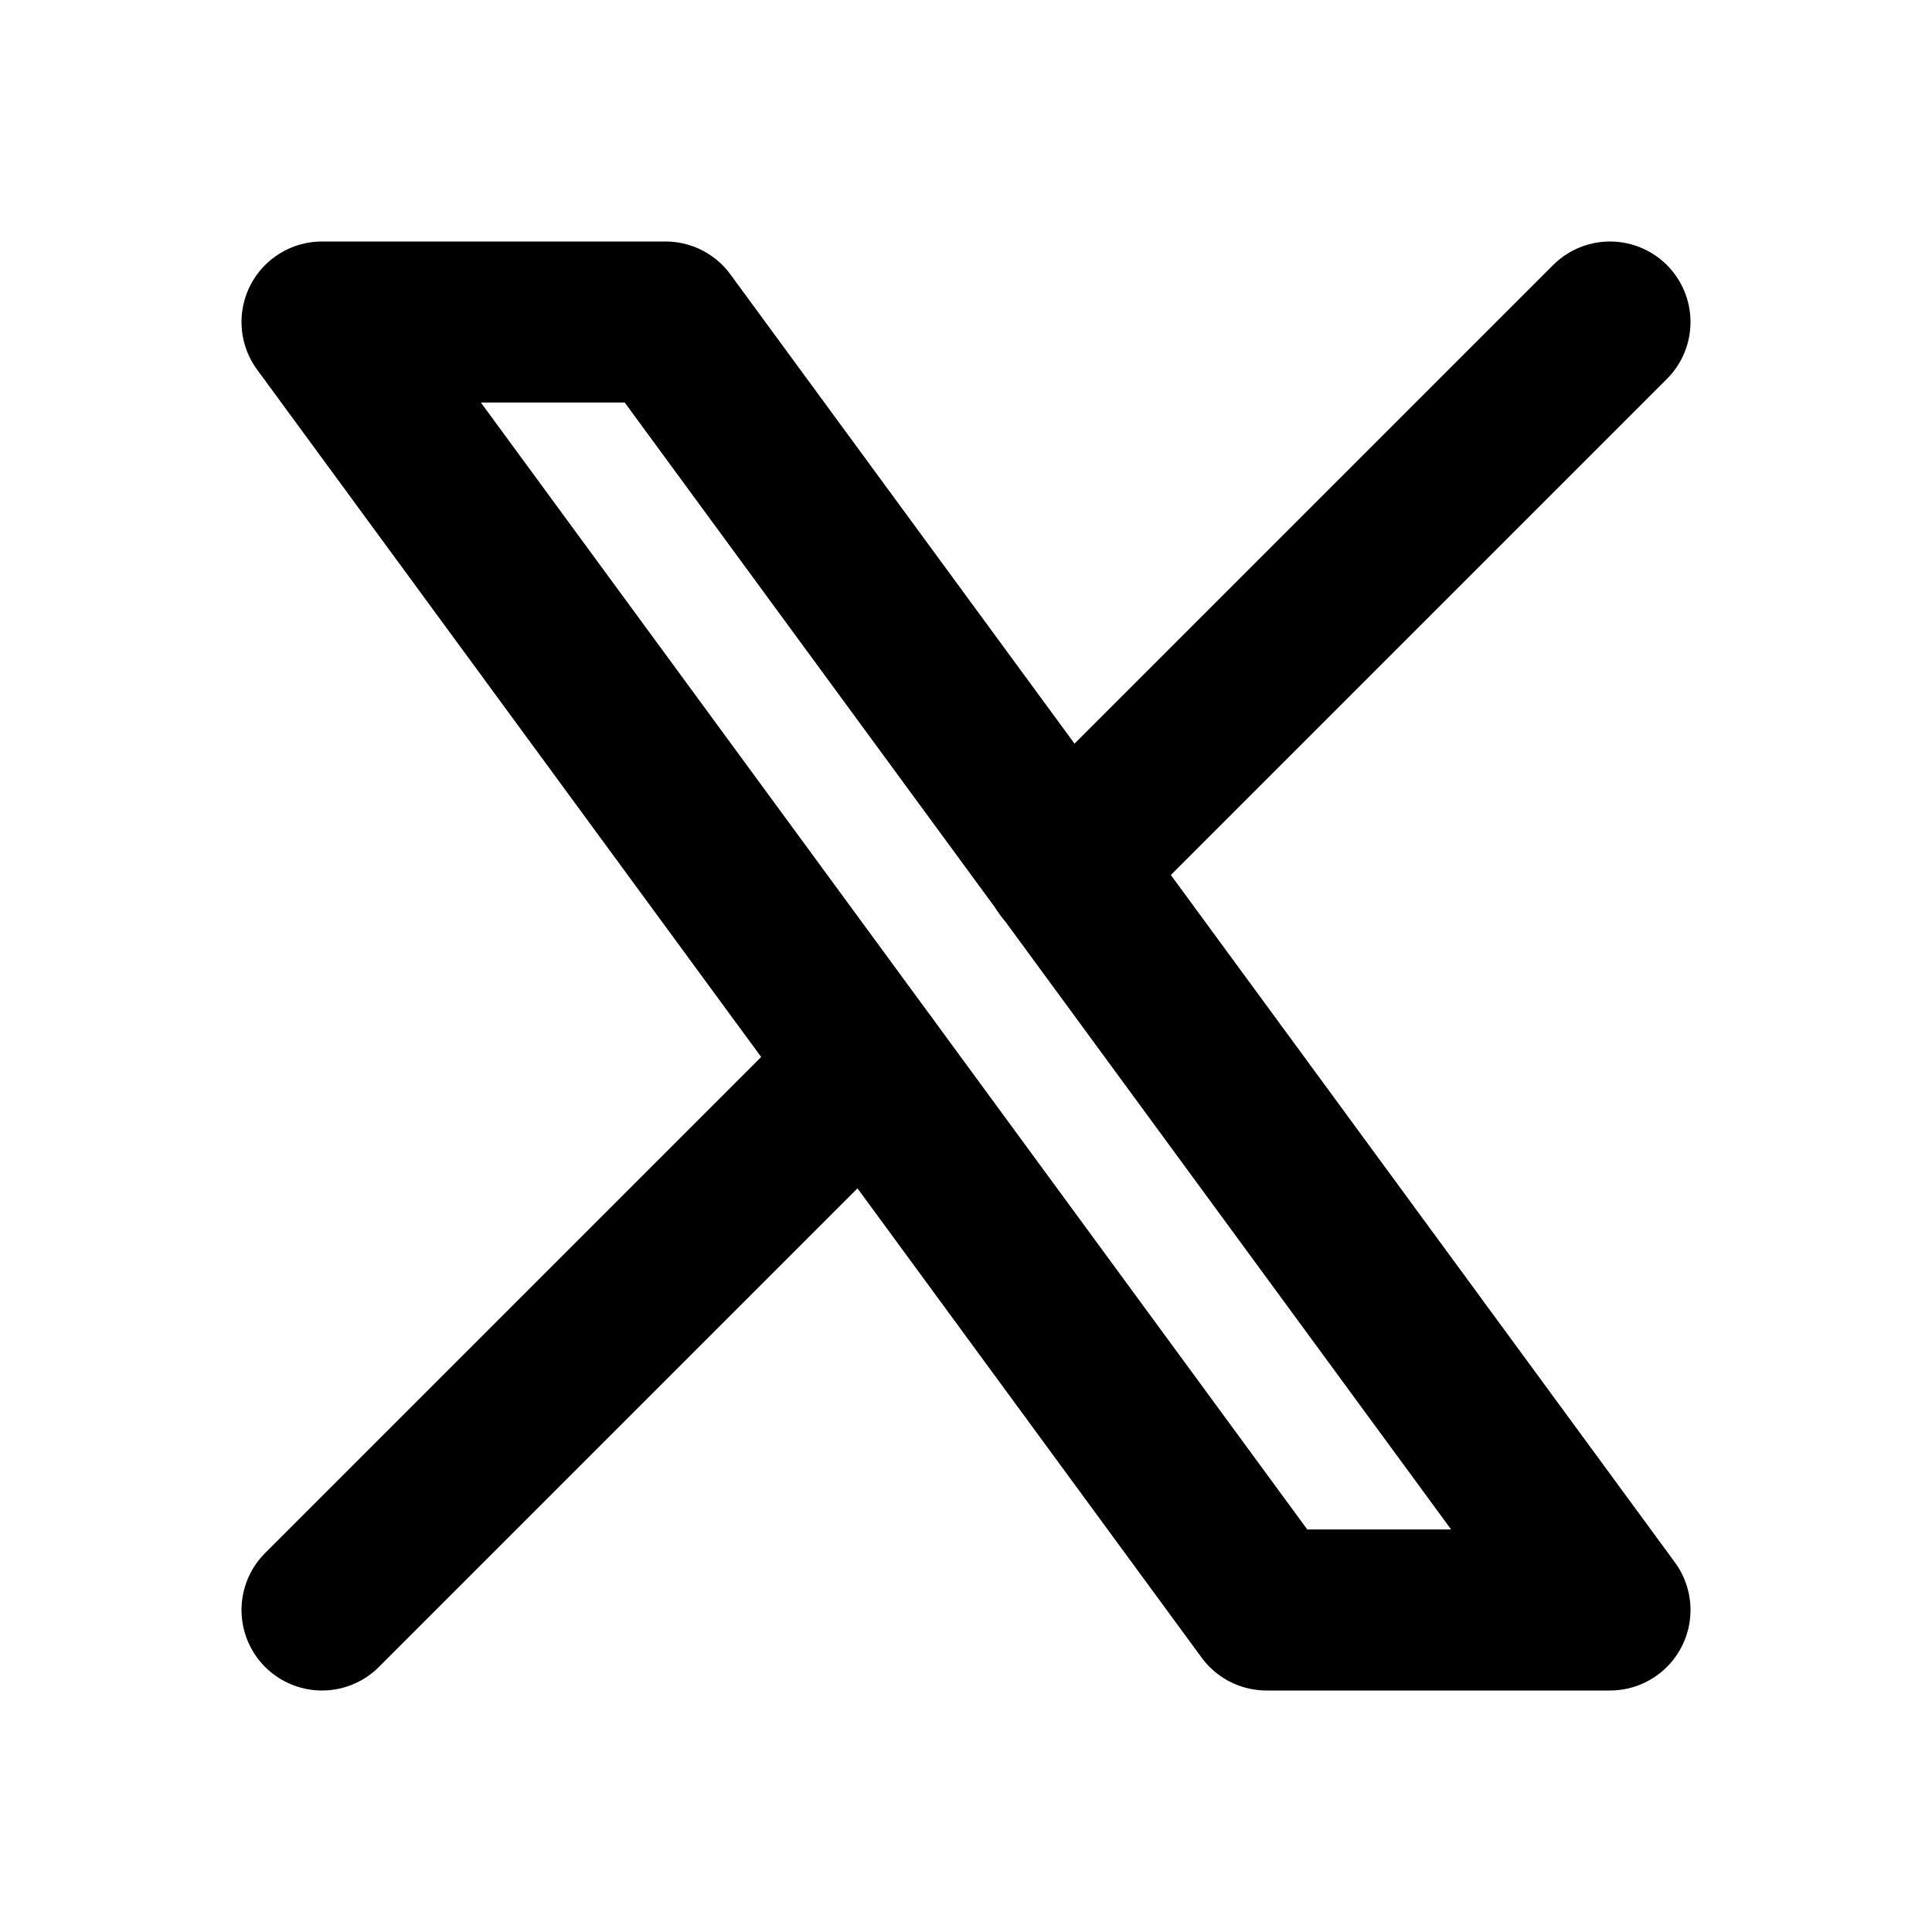
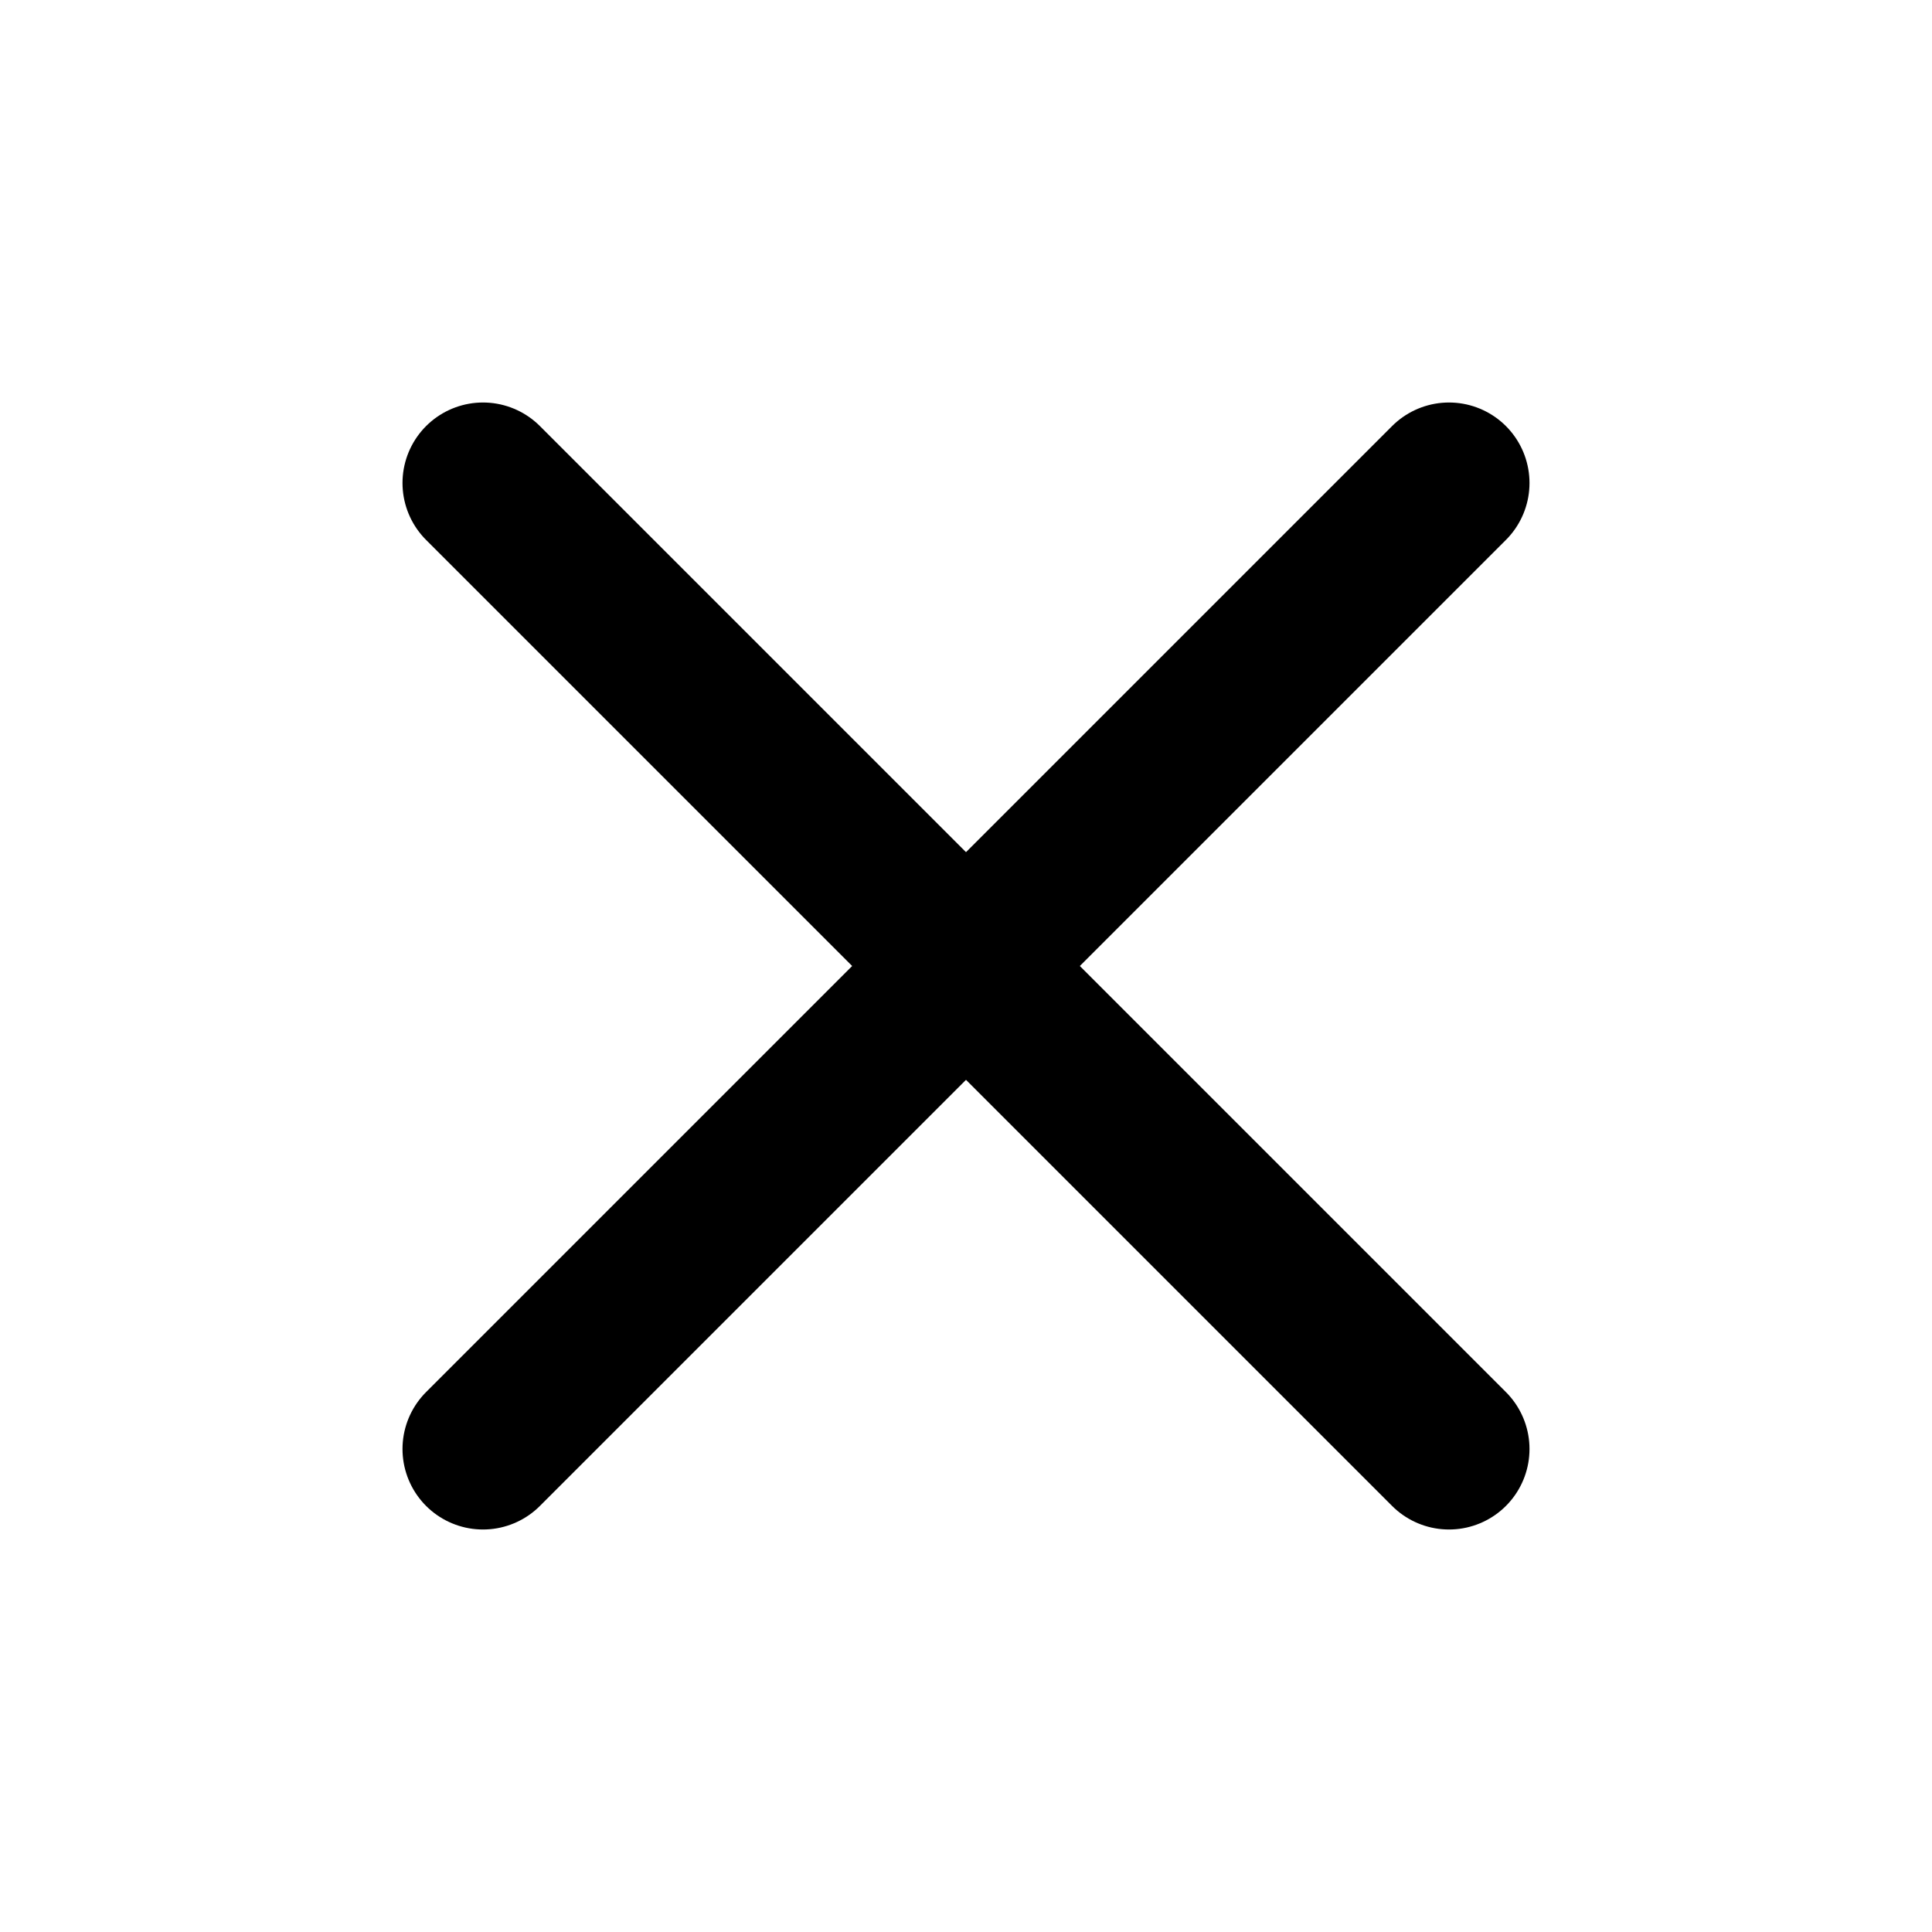
- <svg xmlns="http://www.w3.org/2000/svg" width="24" height="24" viewBox="0 0 24 24" fill="none" stroke="currentColor" stroke-width="2" stroke-linecap="round" stroke-linejoin="round" class="icon icon-tabler icons-tabler-outline icon-tabler-brand-x">
+ <svg xmlns="http://www.w3.org/2000/svg" width="24" height="24" viewBox="0 0 24 24" fill="none" stroke="currentColor" stroke-width="2" stroke-linecap="round" stroke-linejoin="round" class="icon icon-tabler icons-tabler-outline icon-tabler-x">
  <path stroke="none" d="M0 0h24v24H0z" fill="none" />
-   <path d="M4 4l11.733 16h4.267l-11.733 -16z" />
-   <path d="M4 20l6.768 -6.768m2.46 -2.46l6.772 -6.772" />
+   <path d="M18 6l-12 12" />
+   <path d="M6 6l12 12" />
</svg>
